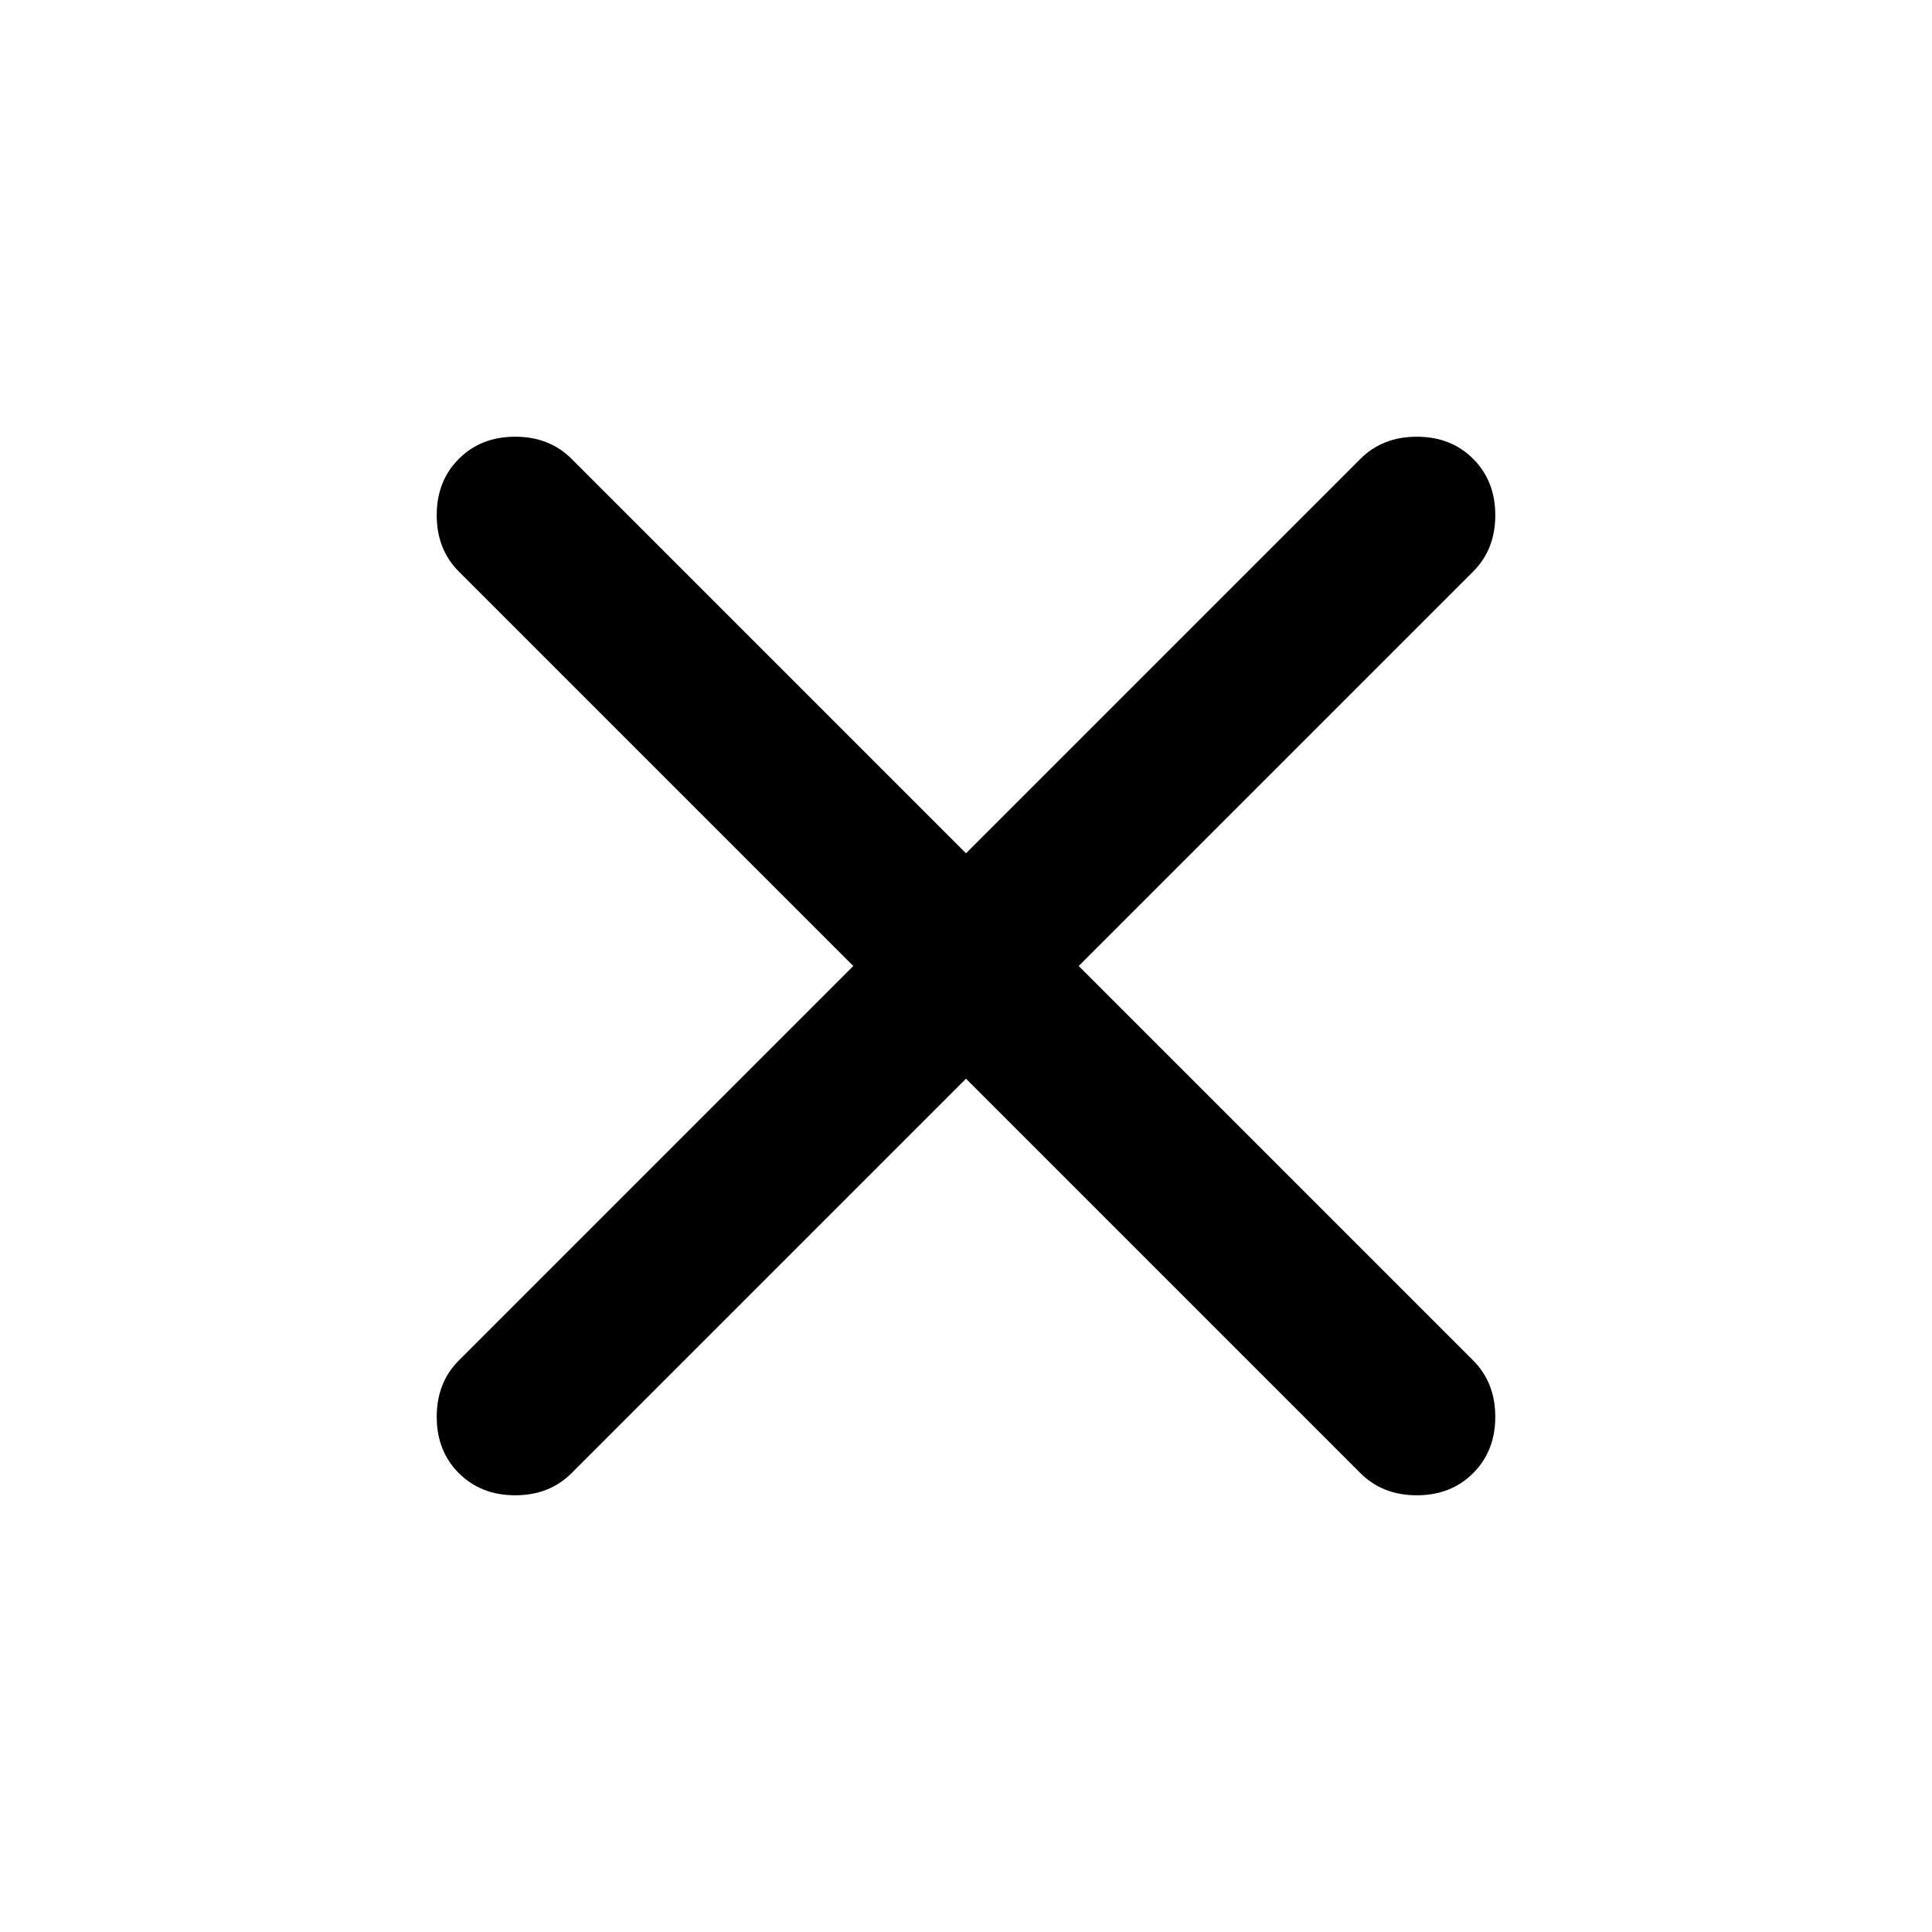
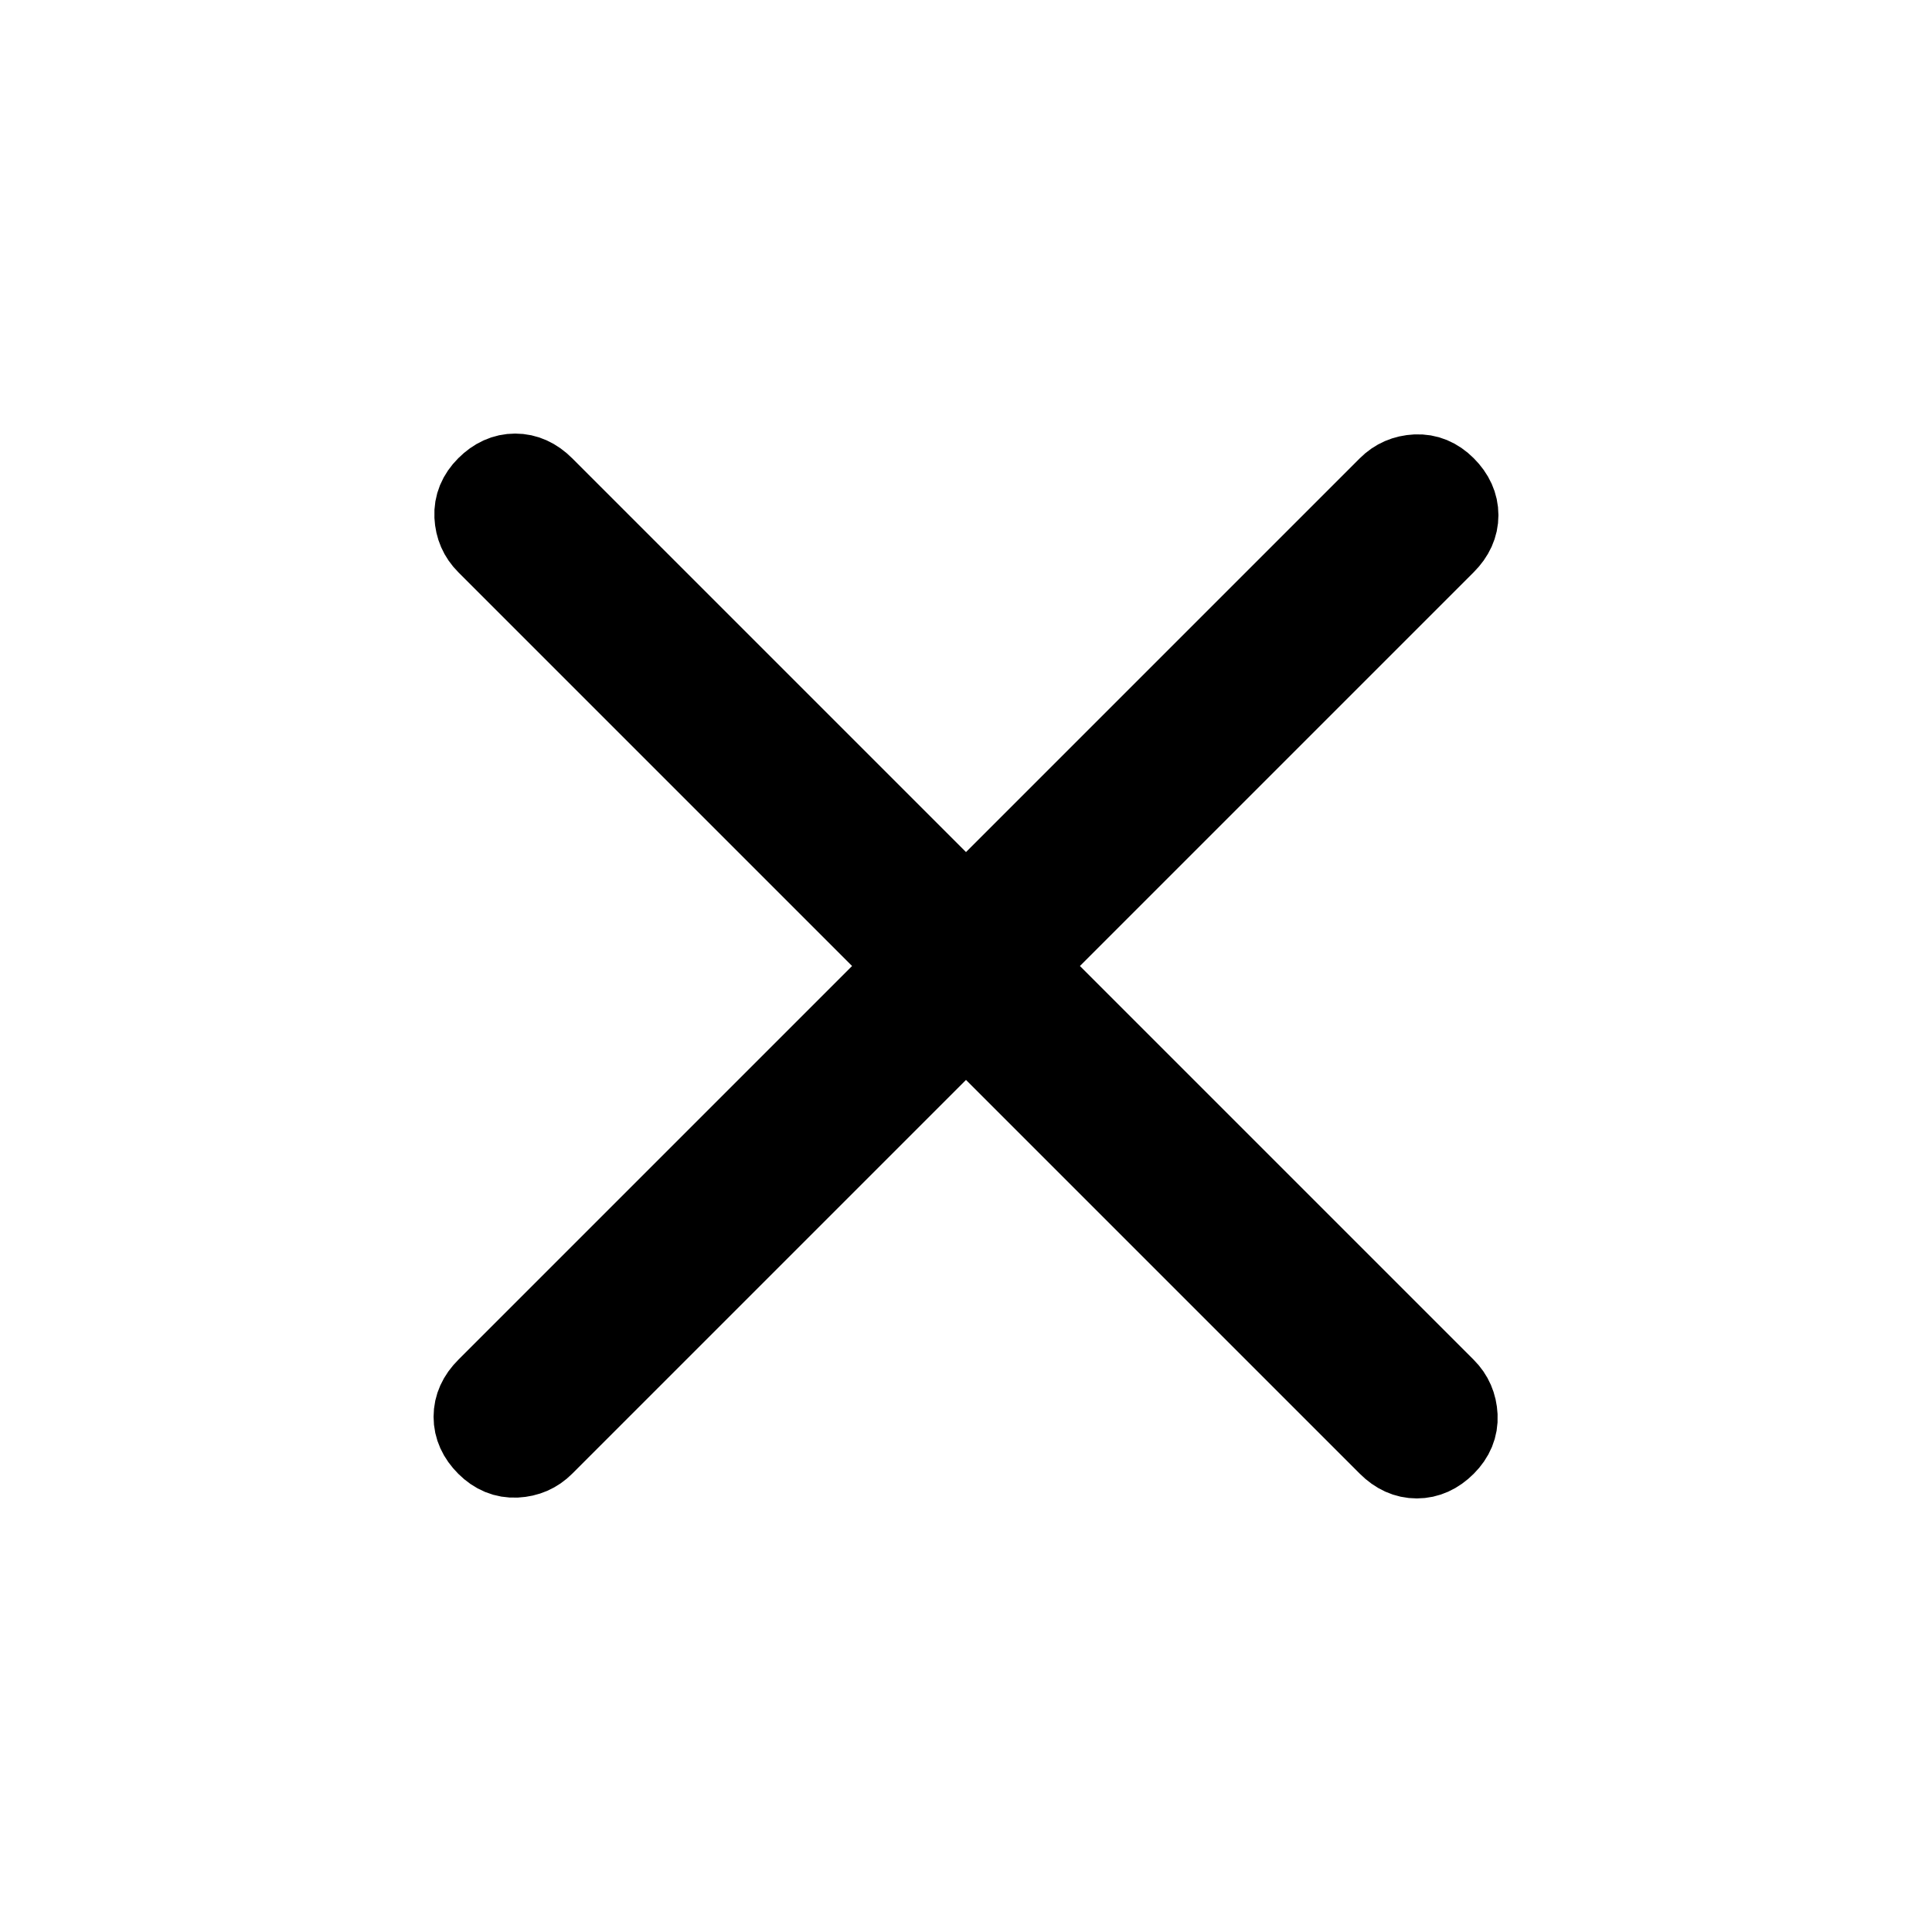
<svg xmlns="http://www.w3.org/2000/svg" viewBox="0 0 24 24">
-   <path fill="currentColor" d="m12 13.4l-4.9 4.9q-.275.275-.7.275t-.7-.275t-.275-.7t.275-.7l4.9-4.9l-4.9-4.9q-.275-.275-.275-.7t.275-.7t.7-.275t.7.275l4.9 4.9l4.9-4.9q.275-.275.7-.275t.7.275t.275.7t-.275.7L13.4 12l4.9 4.9q.275.275.275.7t-.275.7t-.7.275t-.7-.275z" />
+   <path fill="currentColor" stroke="currentColor" d="m12 12.708l-5.246 5.246q-.14.14-.344.15t-.364-.15t-.16-.354t.16-.354L11.292 12L6.046 6.754q-.14-.14-.15-.344t.15-.364t.354-.16t.354.16L12 11.292l5.246-5.246q.14-.14.345-.15q.203-.01.363.15t.16.354t-.16.354L12.708 12l5.246 5.246q.14.14.15.345q.01.203-.15.363t-.354.16t-.354-.16z" />
</svg>
